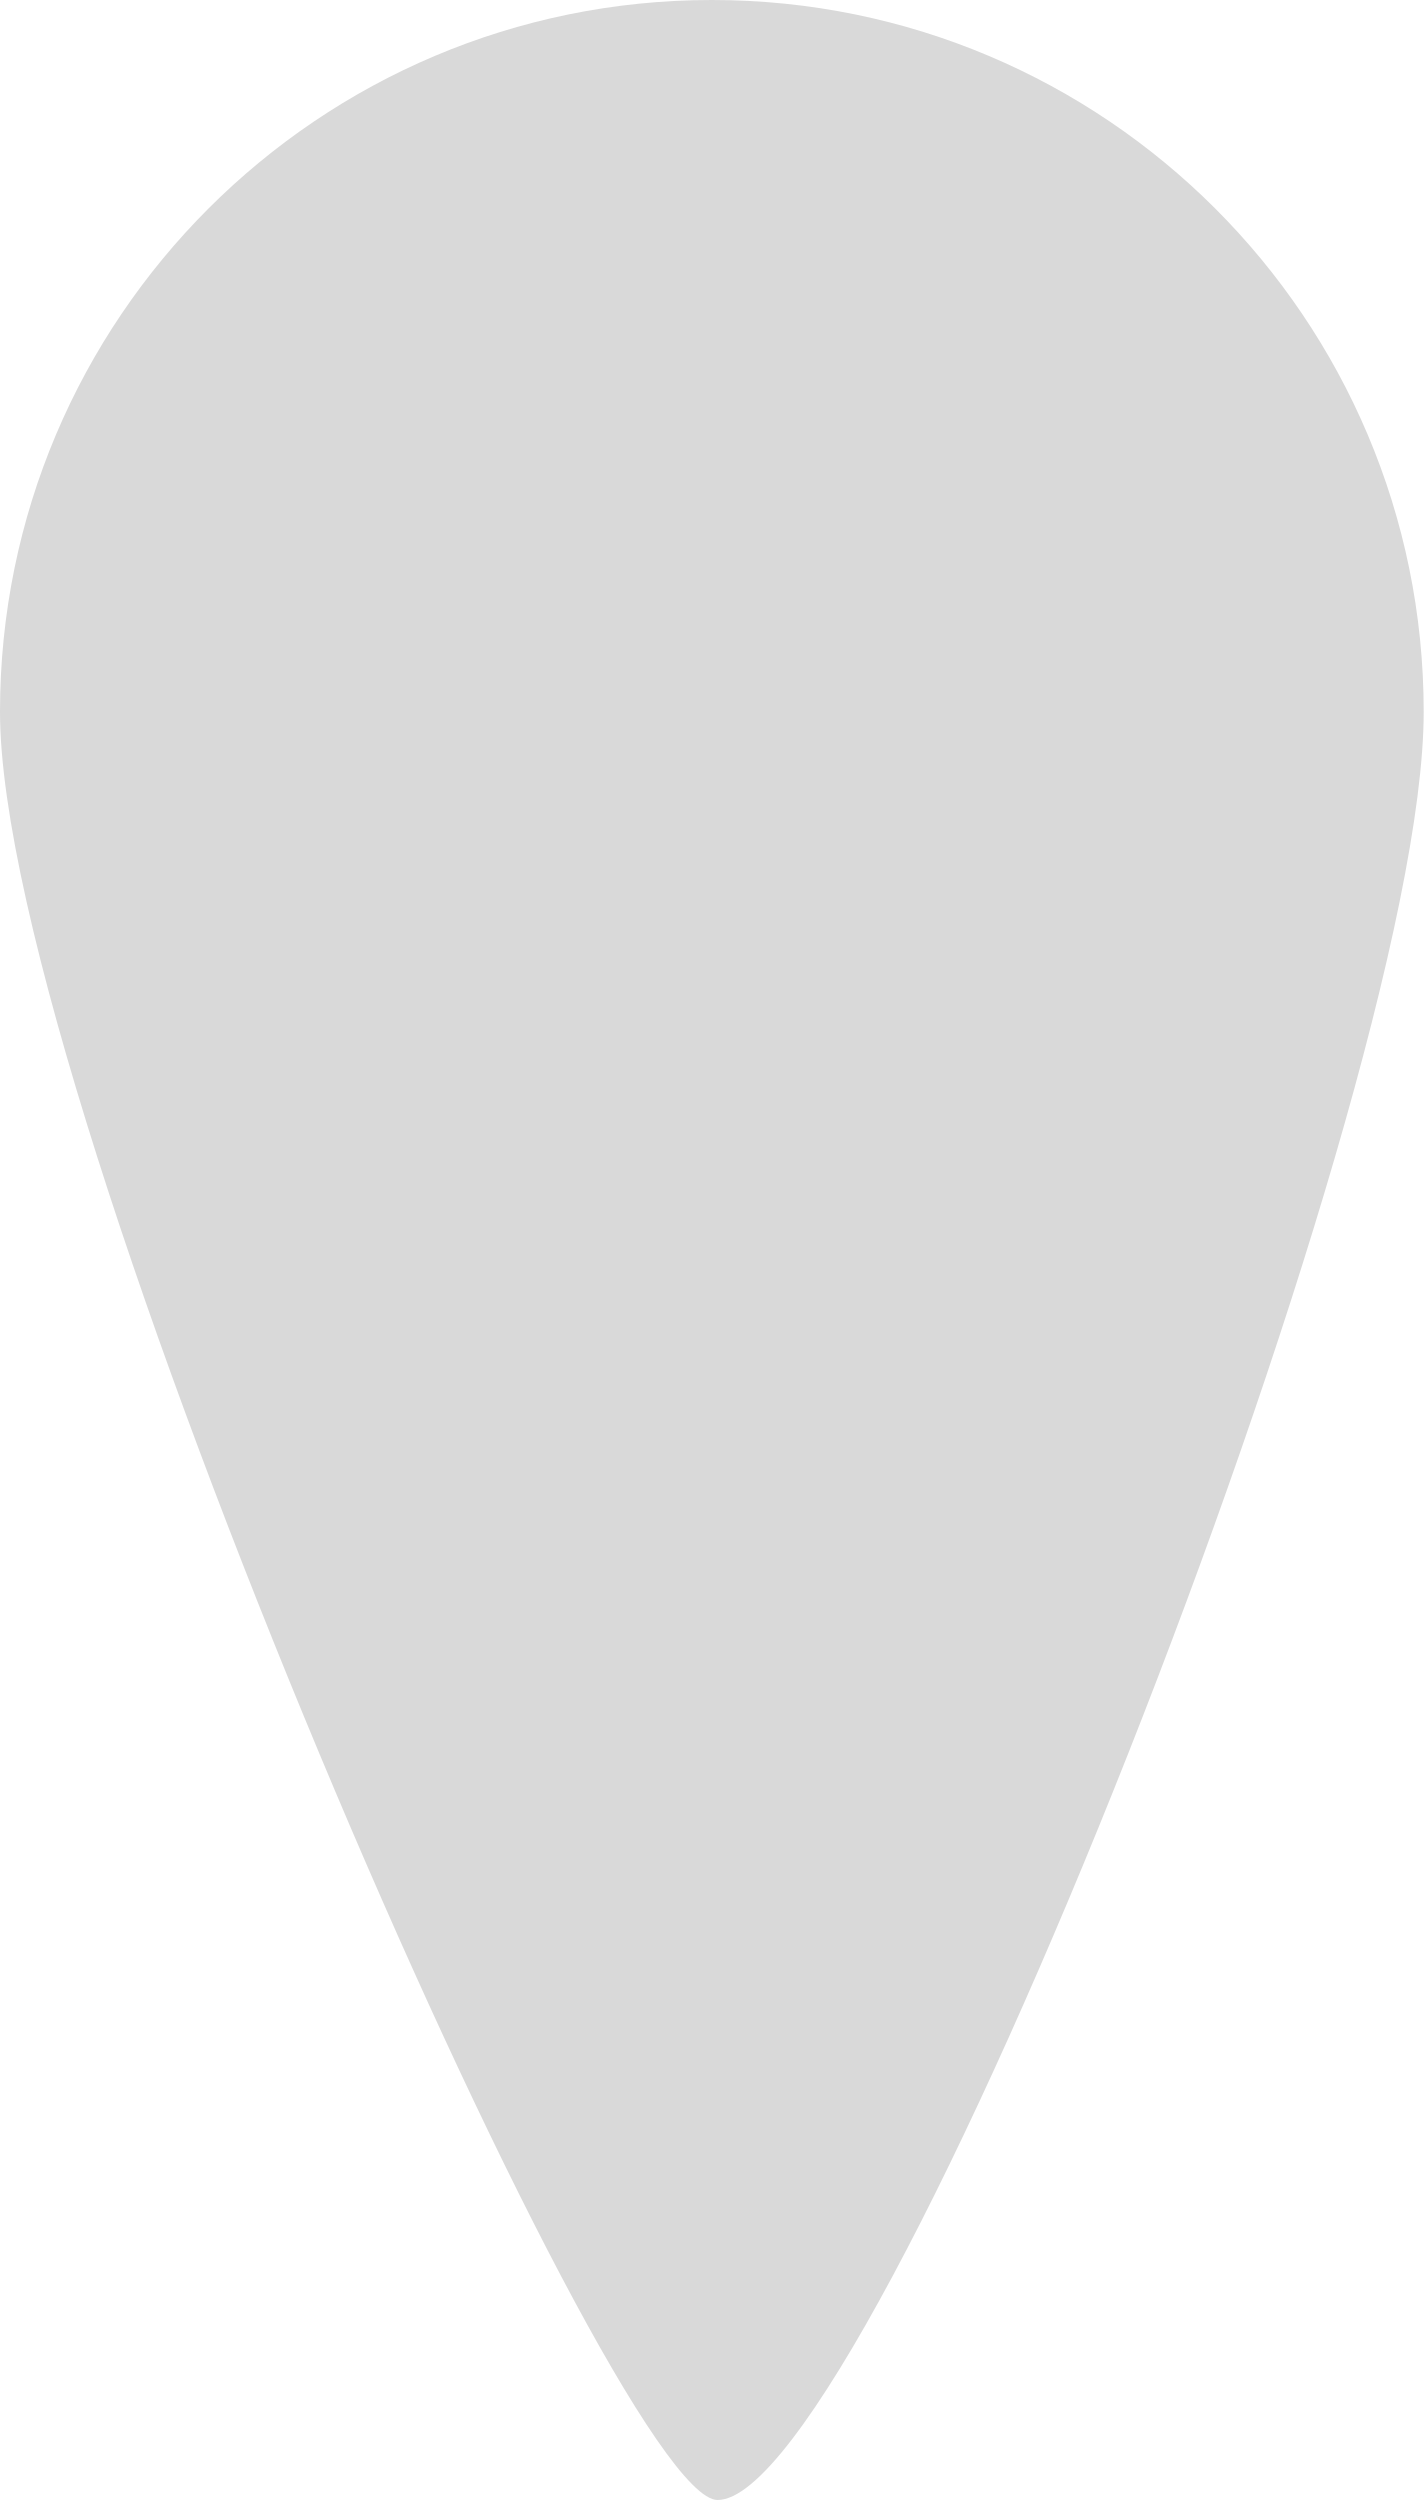
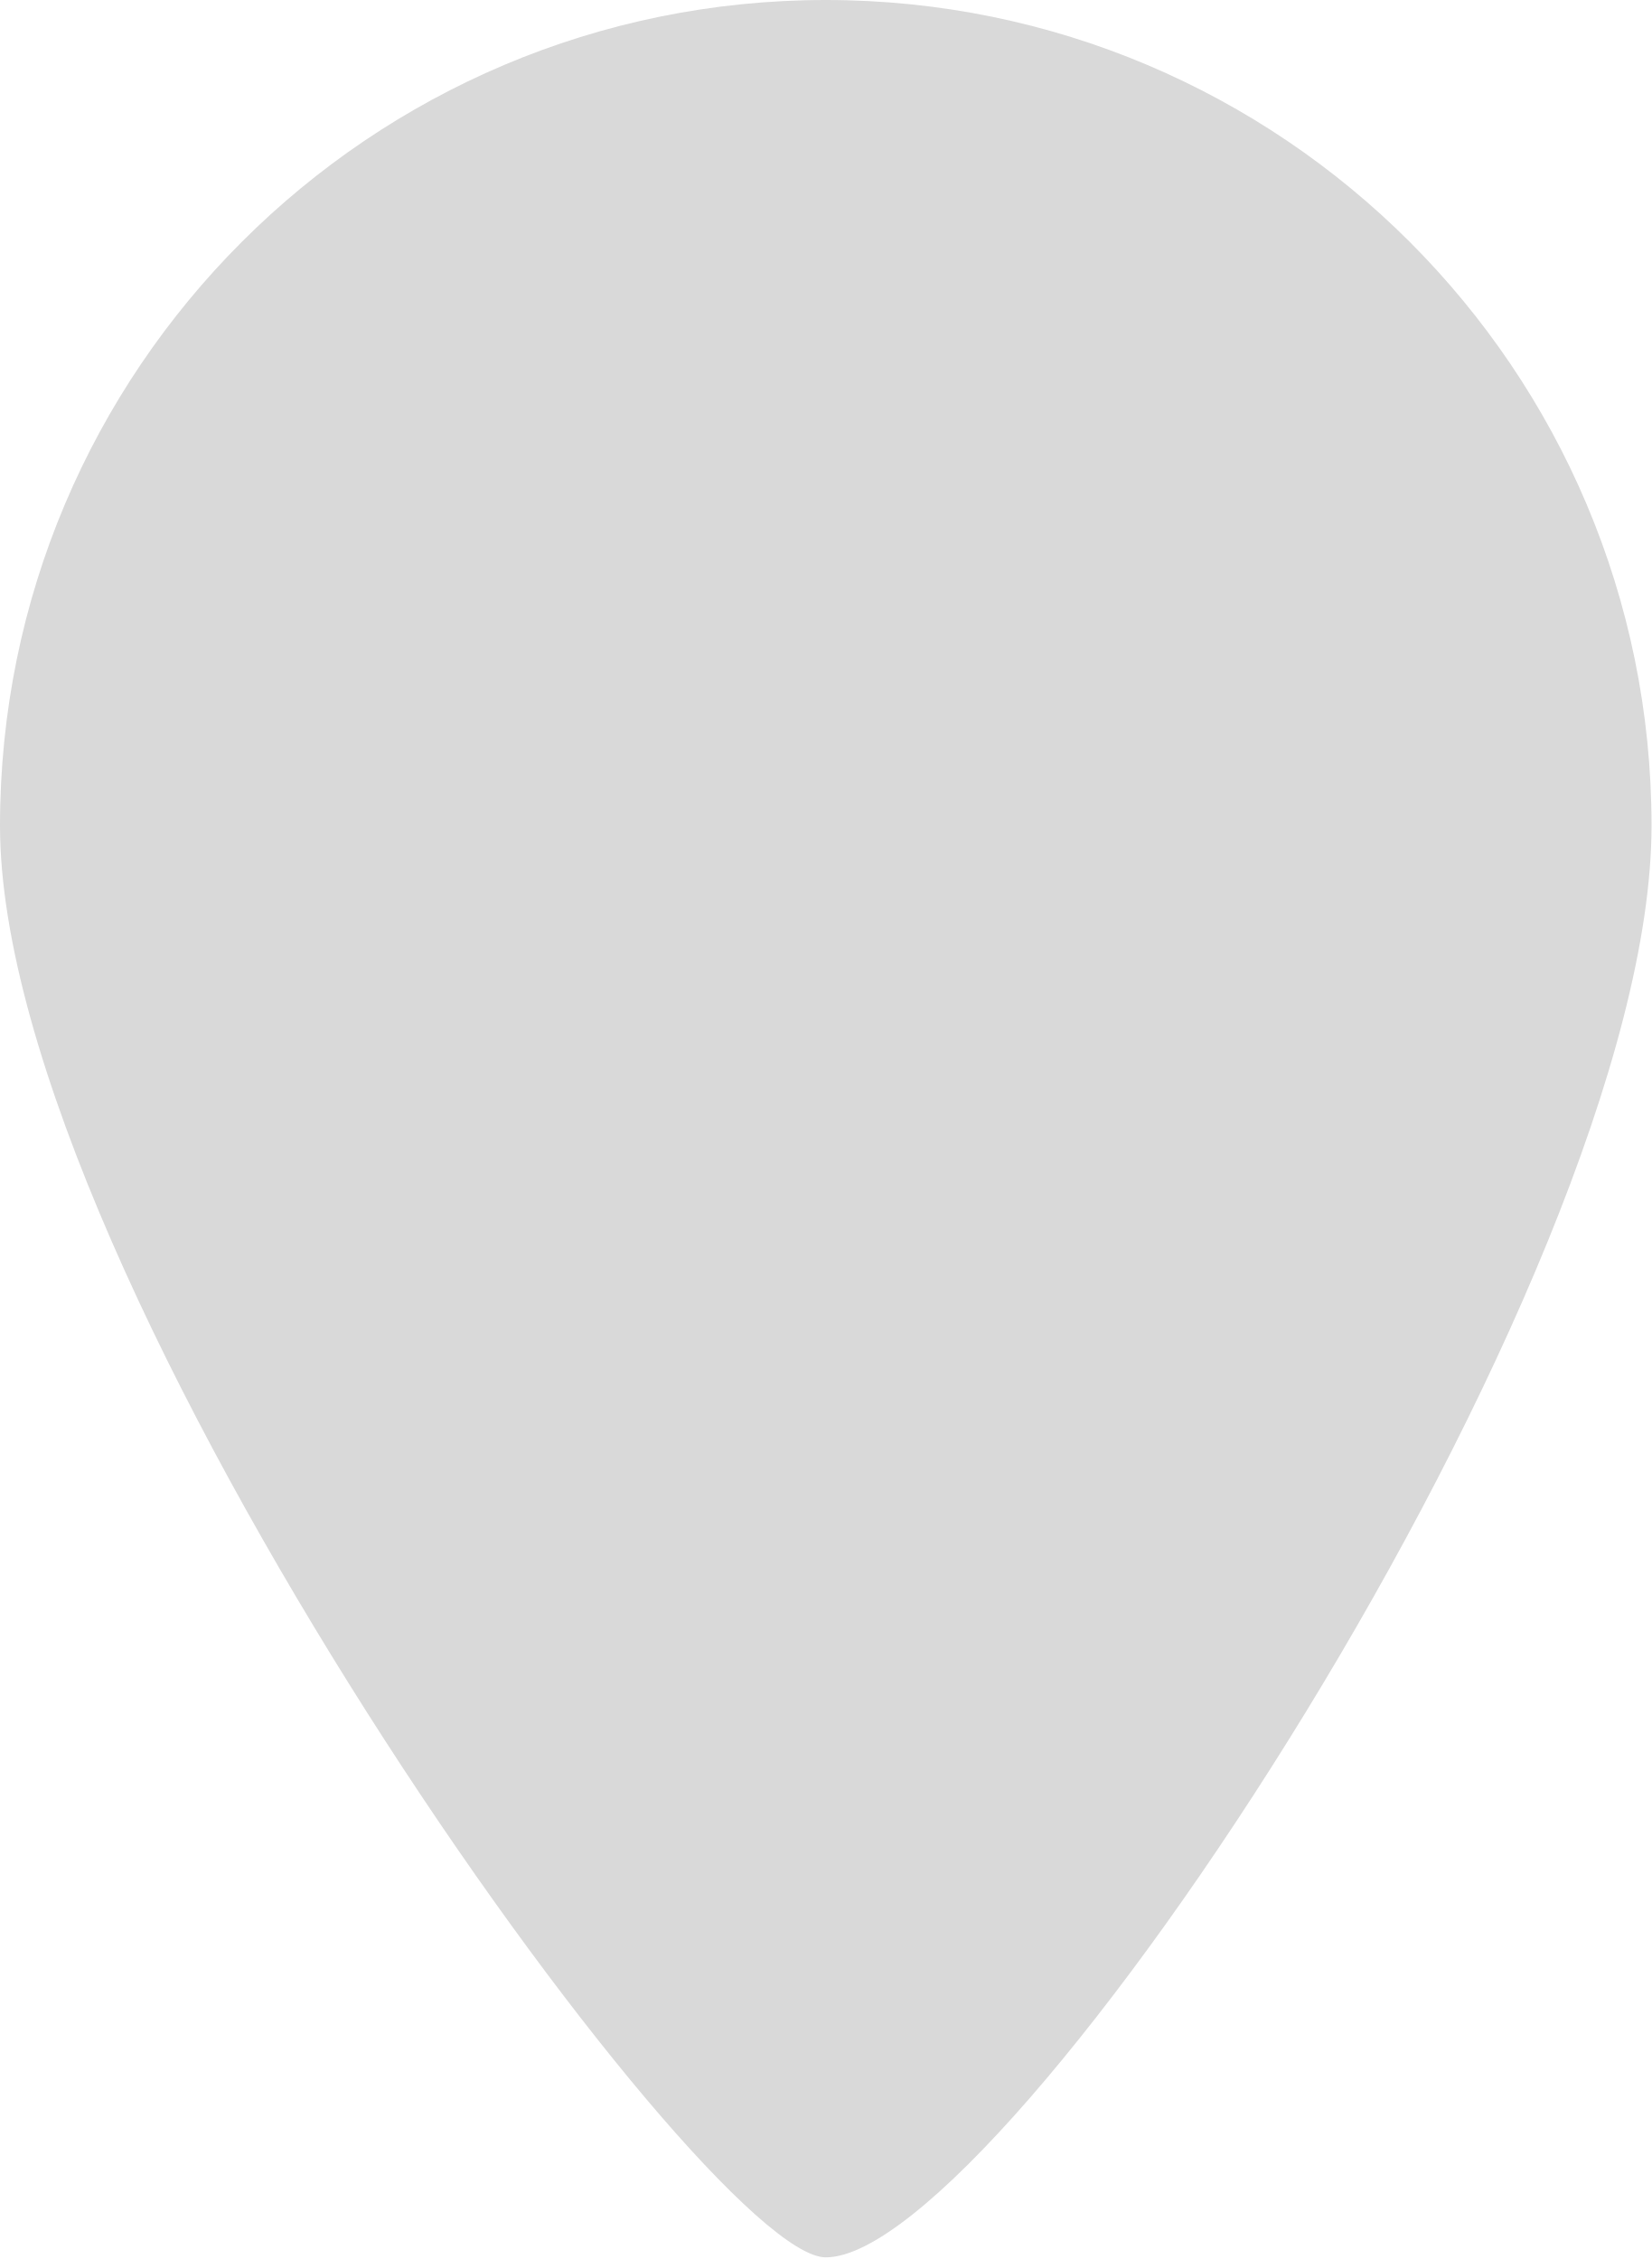
- <svg xmlns="http://www.w3.org/2000/svg" width="500" height="878" viewBox="0 0 500 878" fill="none">
-   <path d="M500 250C500 388.071 306 878 252 878C215 878 1.52588e-05 388.071 1.52588e-05 250C1.52588e-05 111.929 111.929 0 250 0C388.071 0 500 111.929 500 250Z" fill="#D9D9D9" />
+ <svg xmlns="http://www.w3.org/2000/svg" width="500" height="684" viewBox="0 0 500 684" fill="none">
+   <path d="M500 250C500 388.071 304 683.5 250 683.5C213 683.5 1.52588e-05 388.071 1.52588e-05 250C1.52588e-05 111.929 111.929 0 250 0C388.071 0 500 111.929 500 250Z" fill="#D9D9D9" />
</svg>
